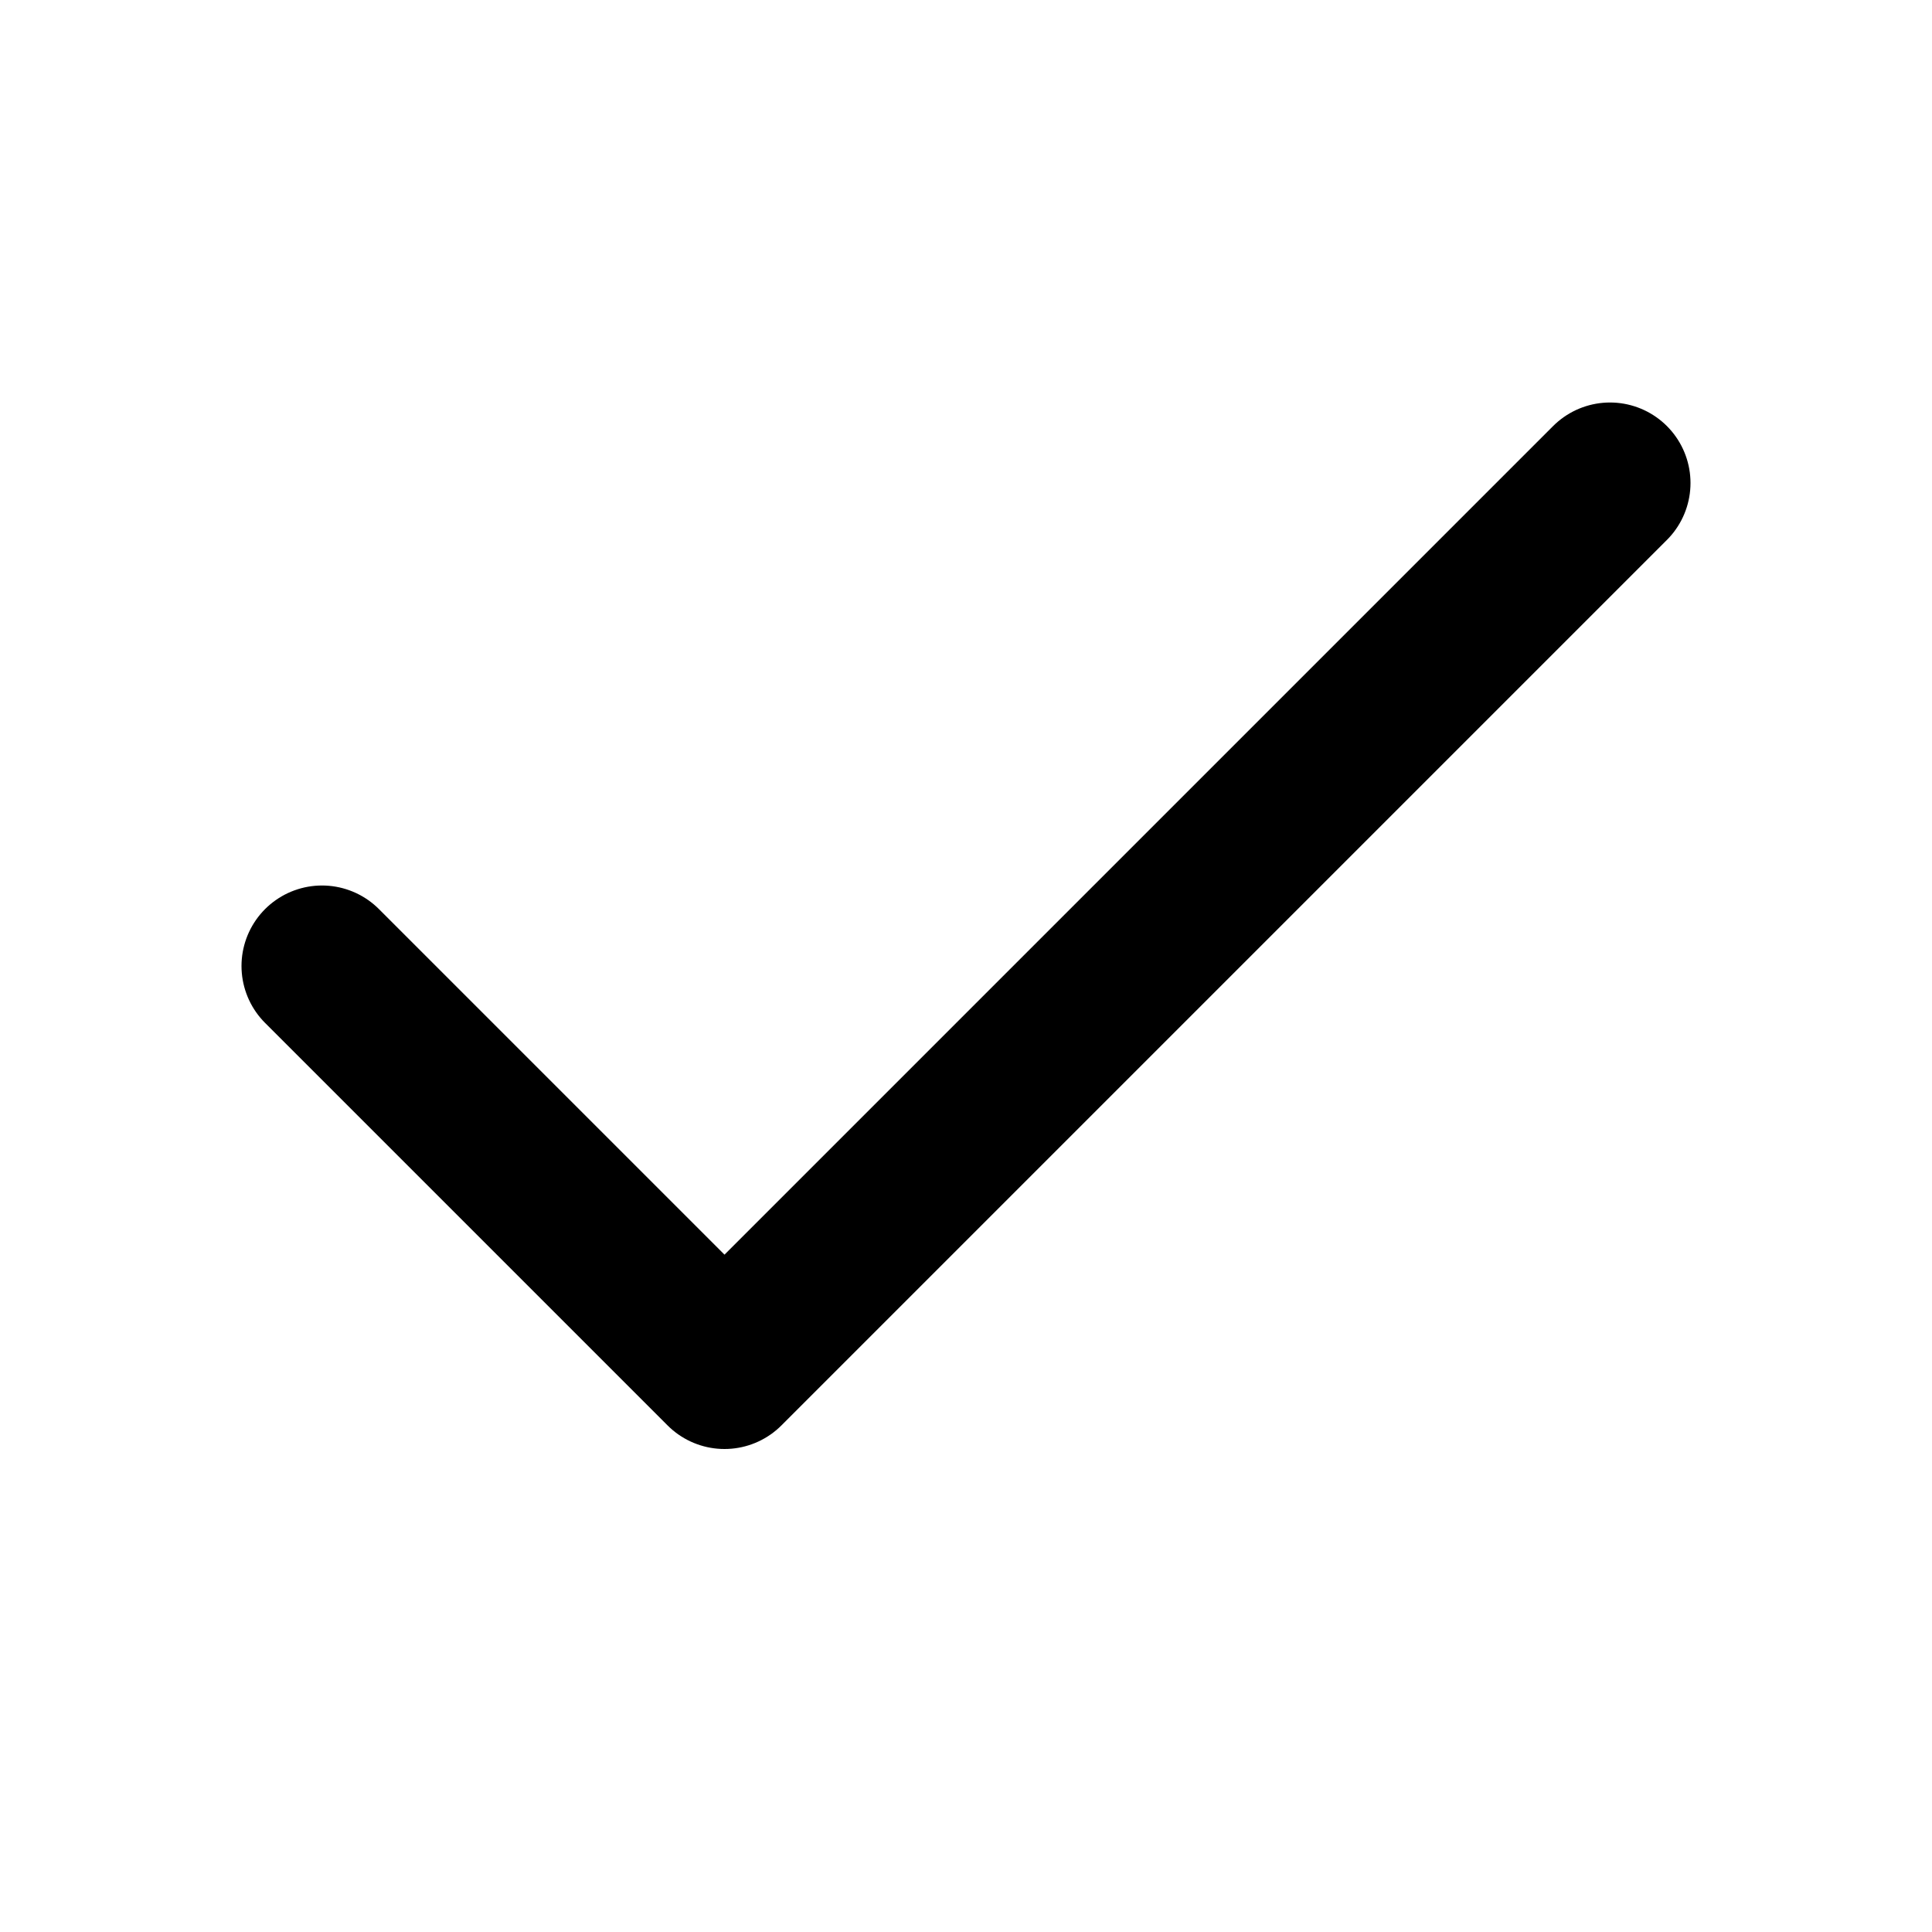
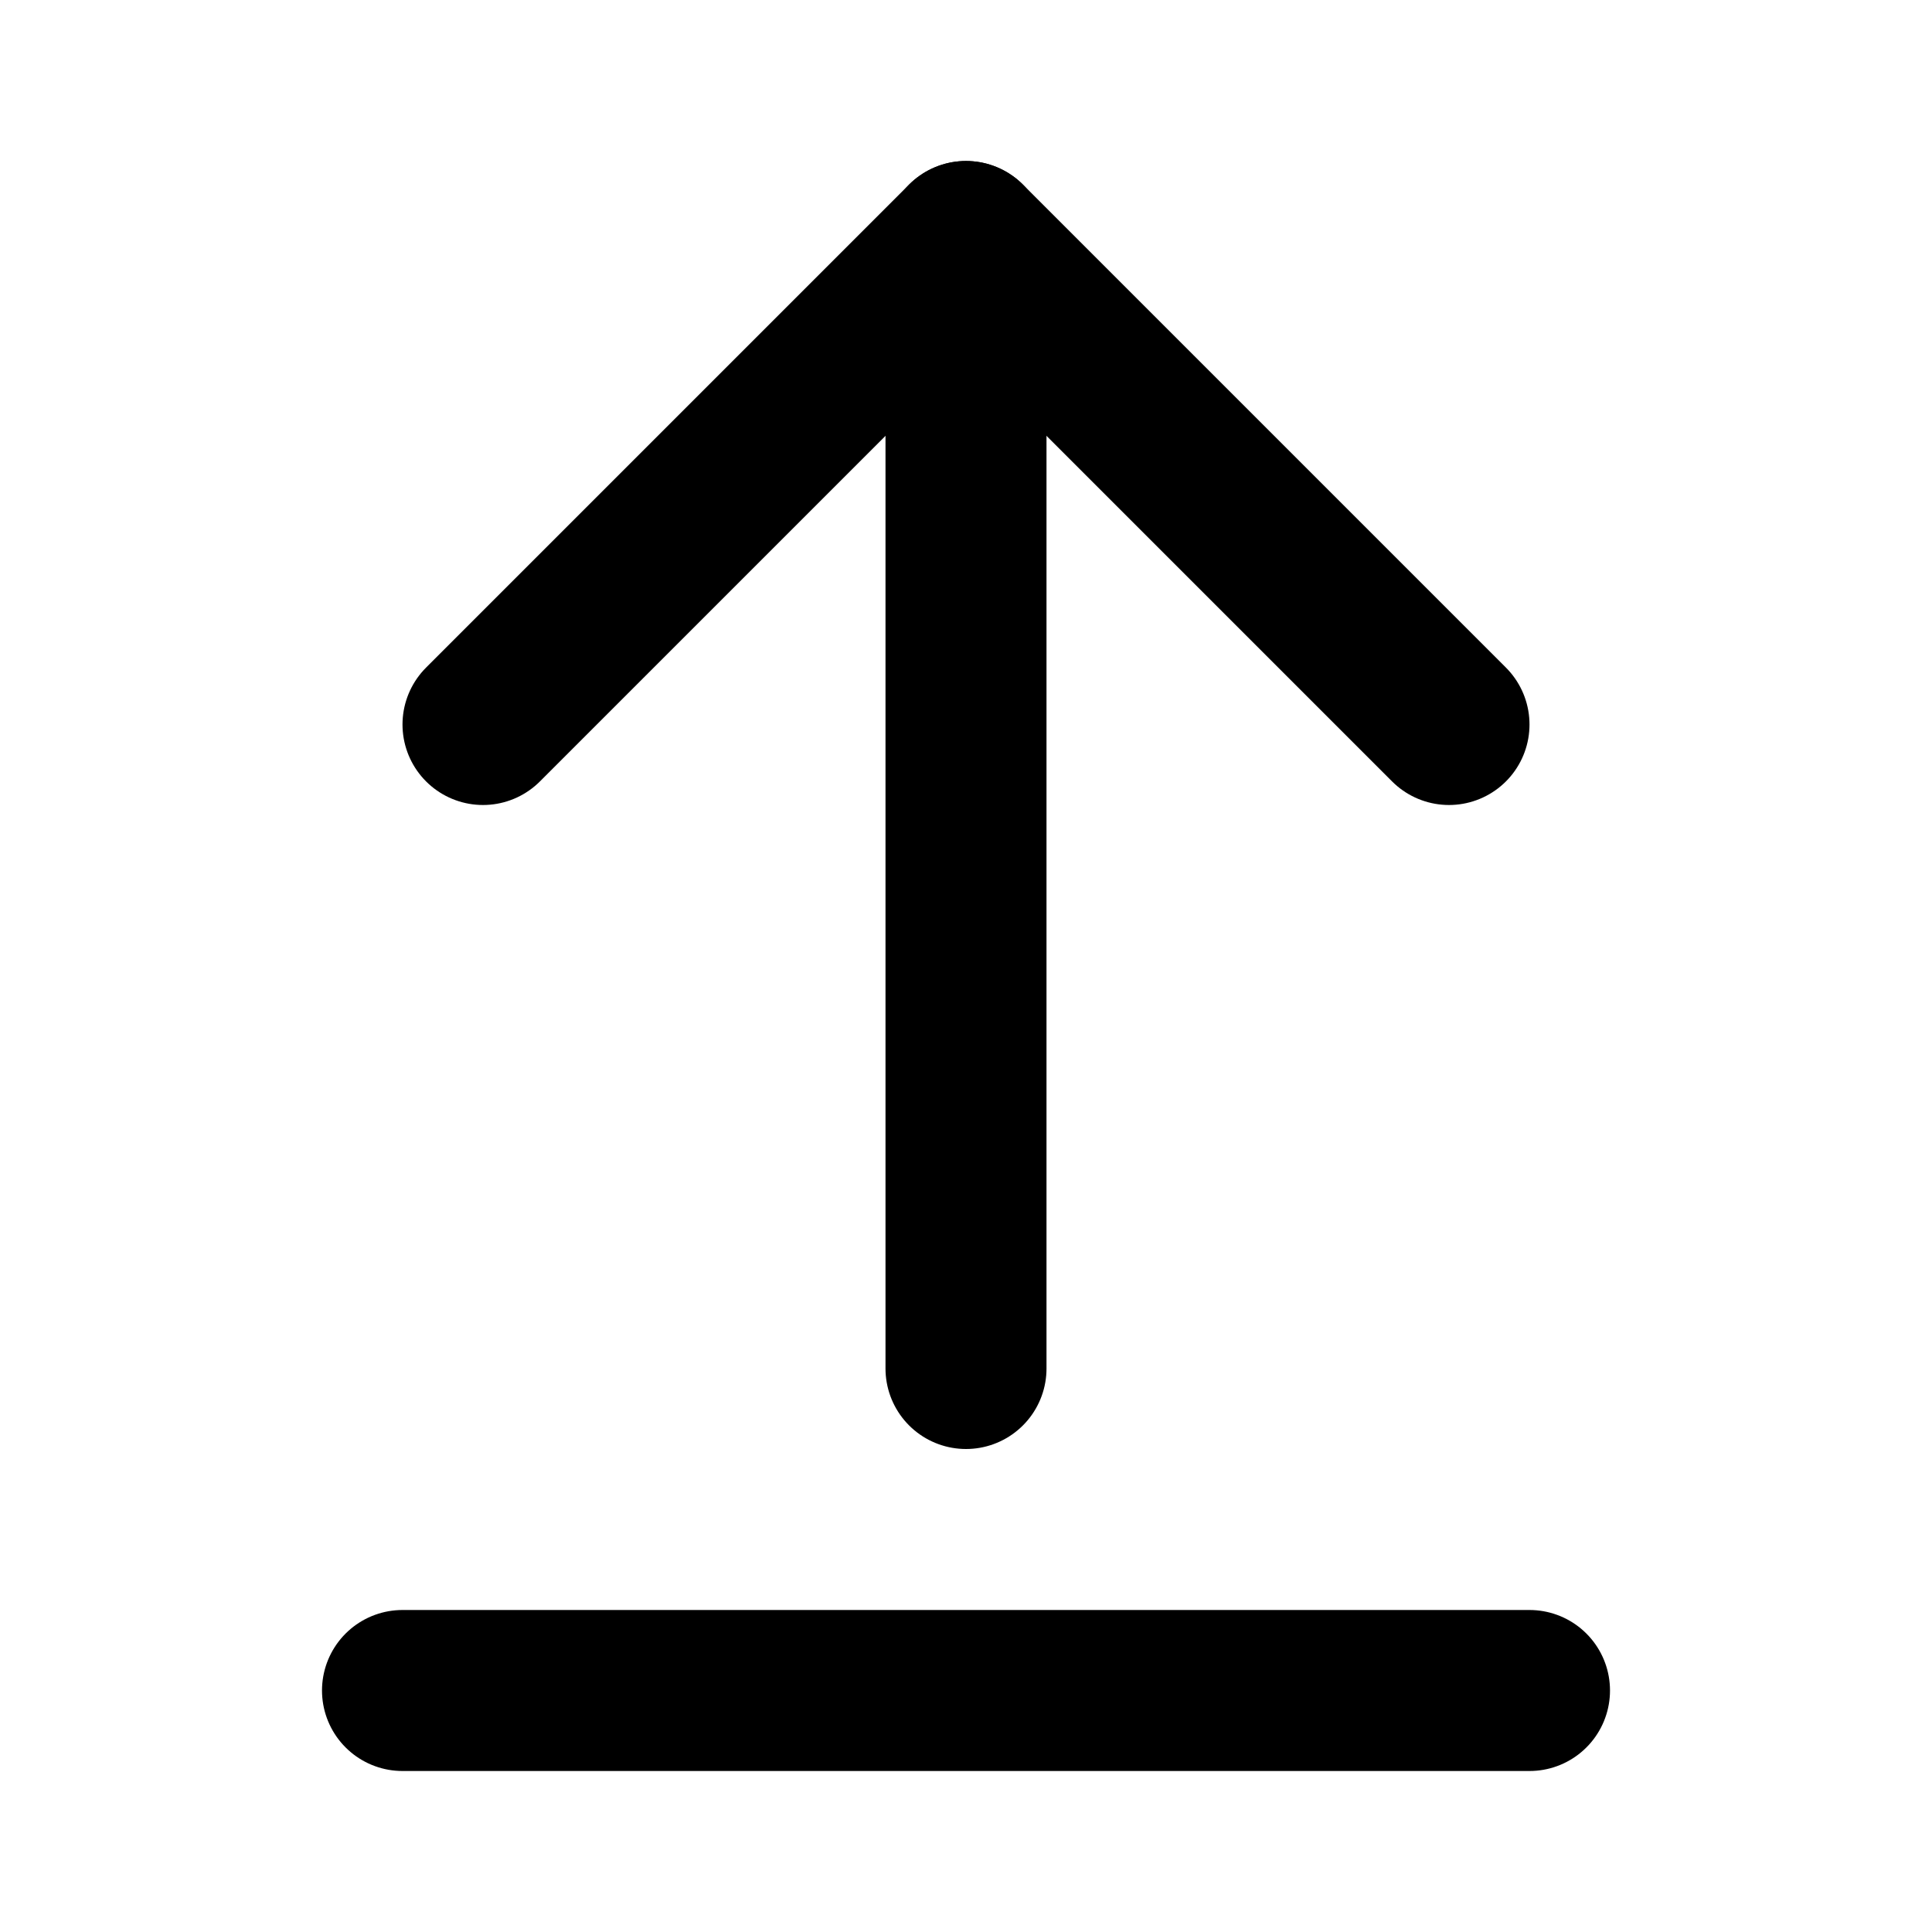
- <svg xmlns="http://www.w3.org/2000/svg" class="lucide lucide-check" width="24" height="24" viewBox="0 0 24 24" fill="none" stroke="currentColor" stroke-width="2" stroke-linecap="round" stroke-linejoin="round">
-   <path d="M20 6 9 17l-5-5" />
+ <svg xmlns="http://www.w3.org/2000/svg" width="24" height="24" viewBox="0 0 24 24" fill="none" stroke="currentColor" stroke-width="2" stroke-linecap="round" stroke-linejoin="round">
+   <path d="m18 9-6-6-6 6" />
+   <path d="M12 3v14" />
+   <path d="M5 21h14" />
</svg>
